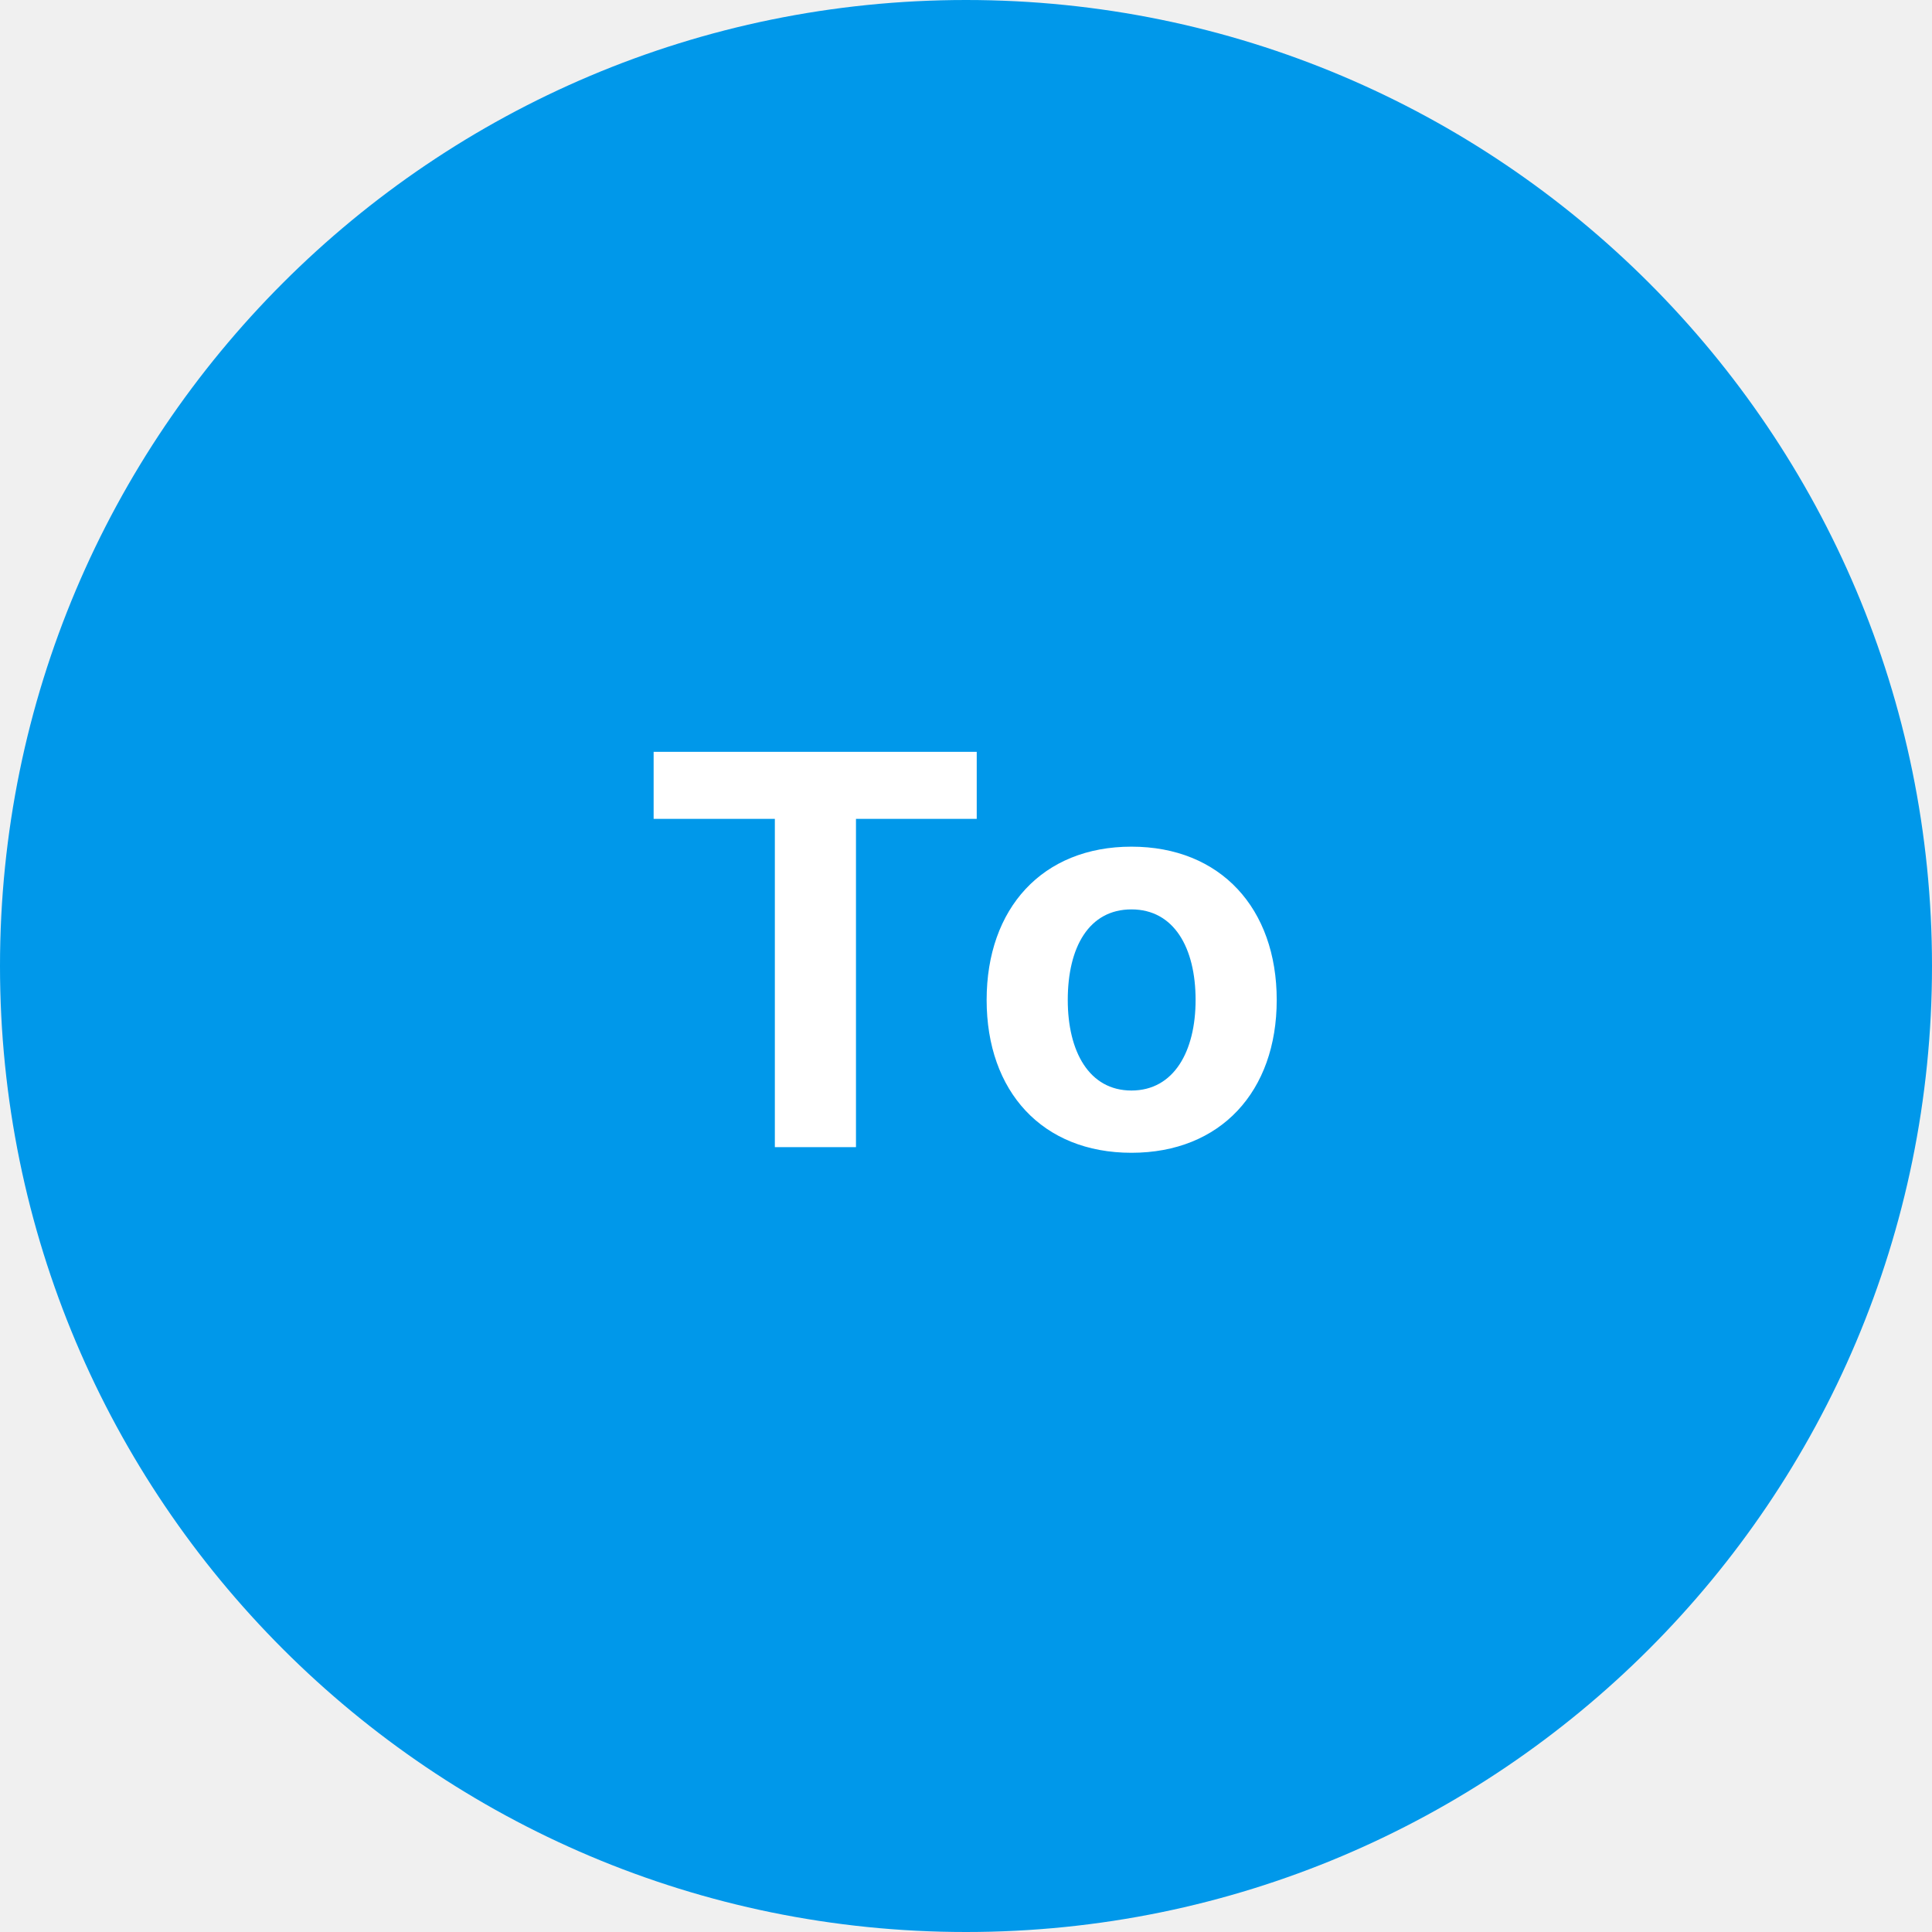
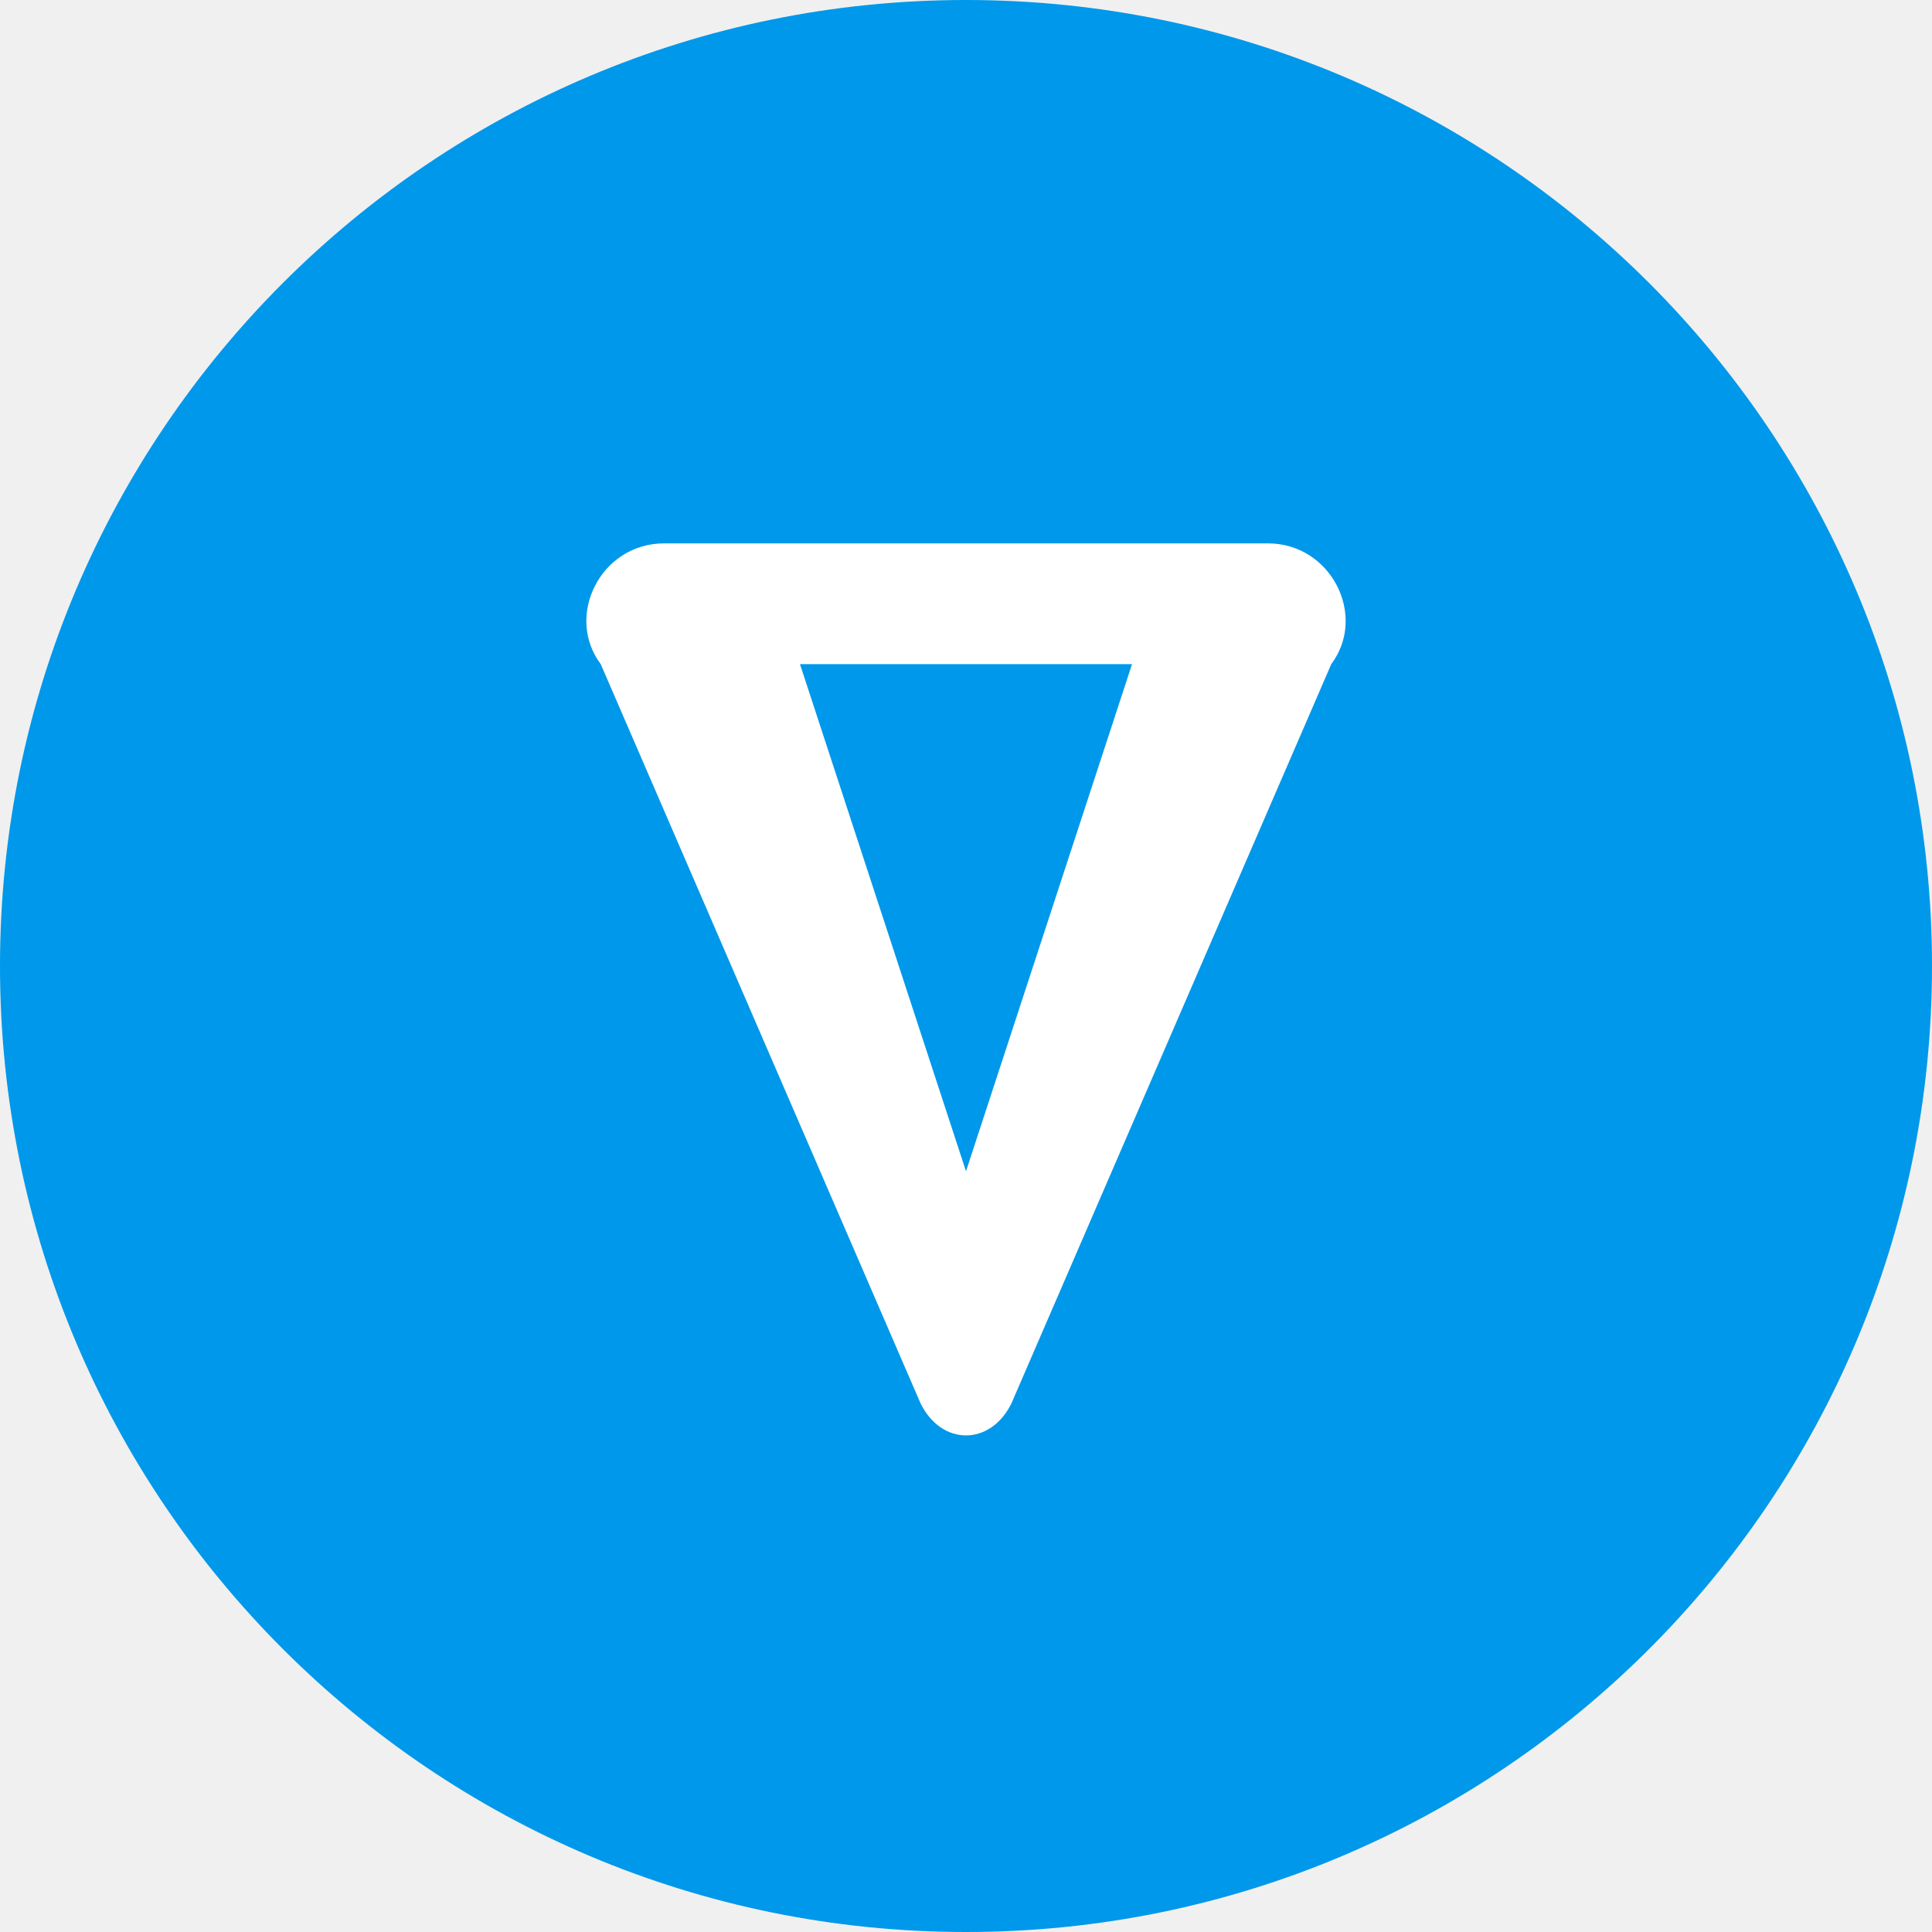
<svg xmlns="http://www.w3.org/2000/svg" width="64" height="64" viewBox="0 0 64 64" fill="none">
  <circle cx="32" cy="32" r="32" fill="#0098EA" />
-   <text x="32" y="38" text-anchor="middle" fill="white" font-family="Inter, Arial, sans-serif" font-size="18" font-weight="700" letter-spacing="0.02em">To</text>
+   <path d="M22 18H42C44.1 18 45.3 20.4 44.1 22L33.5 46.5C32.8 47.9 31.2 47.9 30.5 46.5L19.9 22C18.7 20.4 19.9 18 22 18ZM26.5 22L32 38.8L37.5 22H26.5Z" fill="white" />
</svg>
